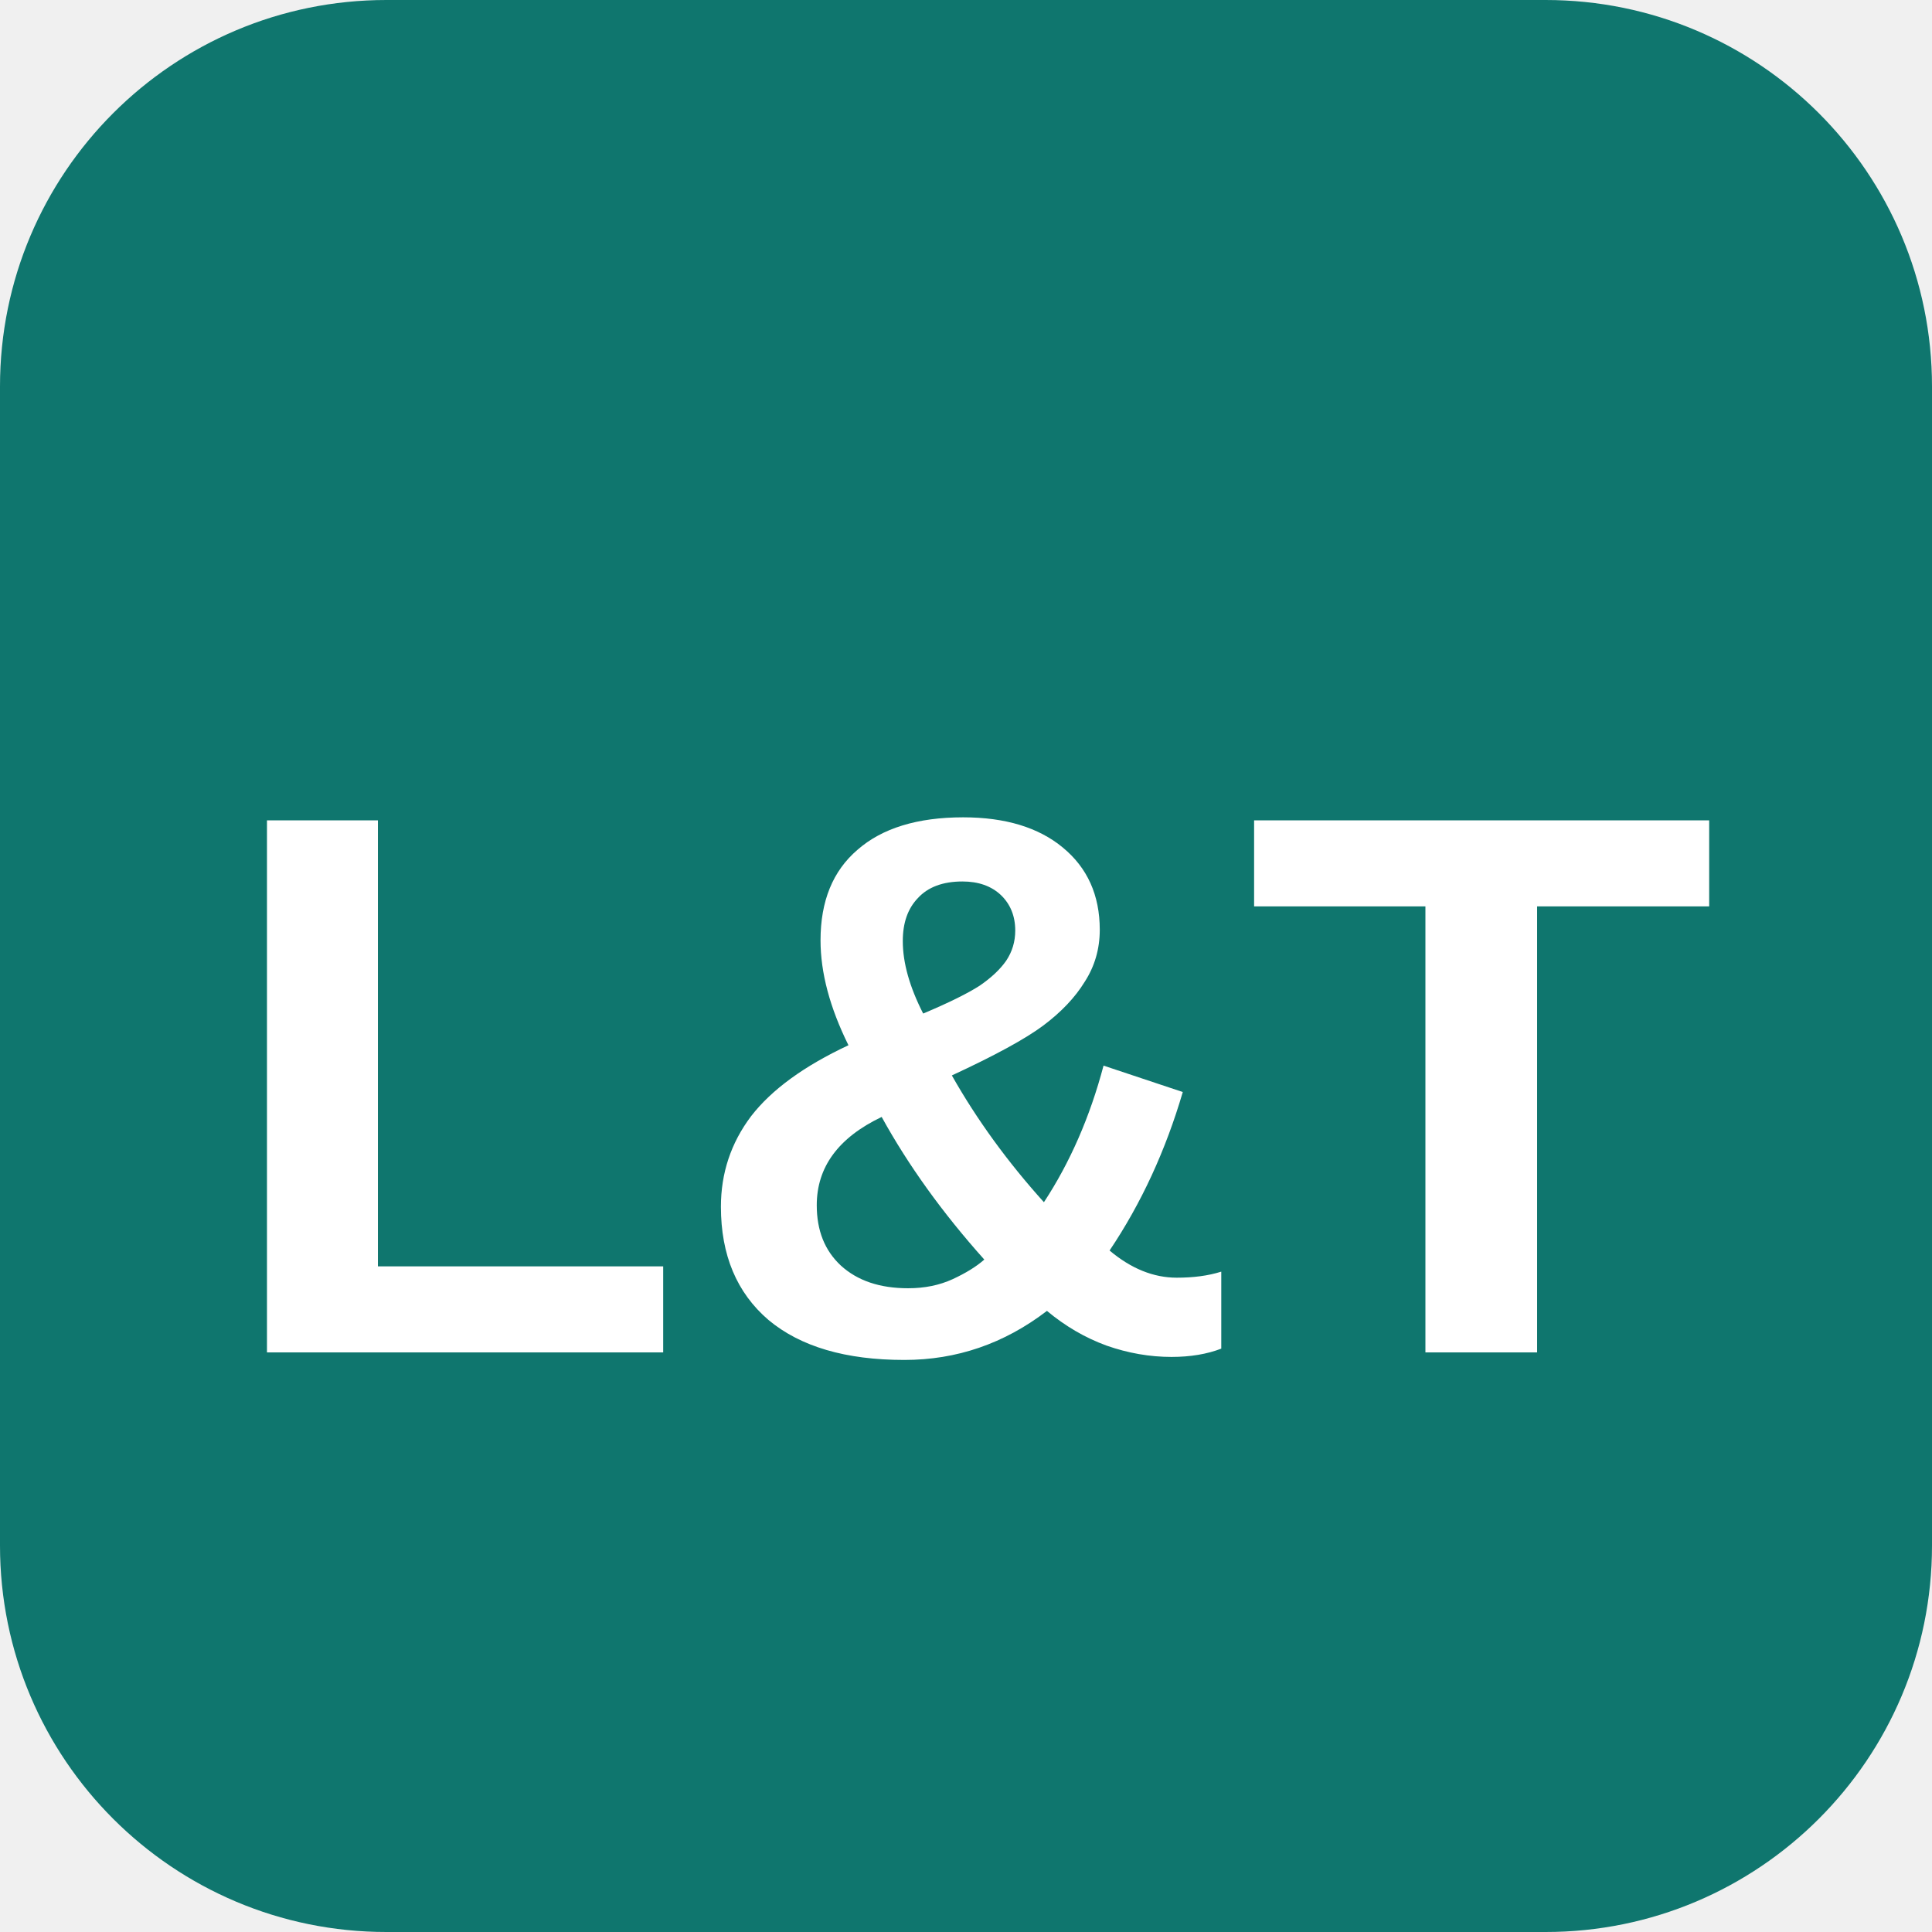
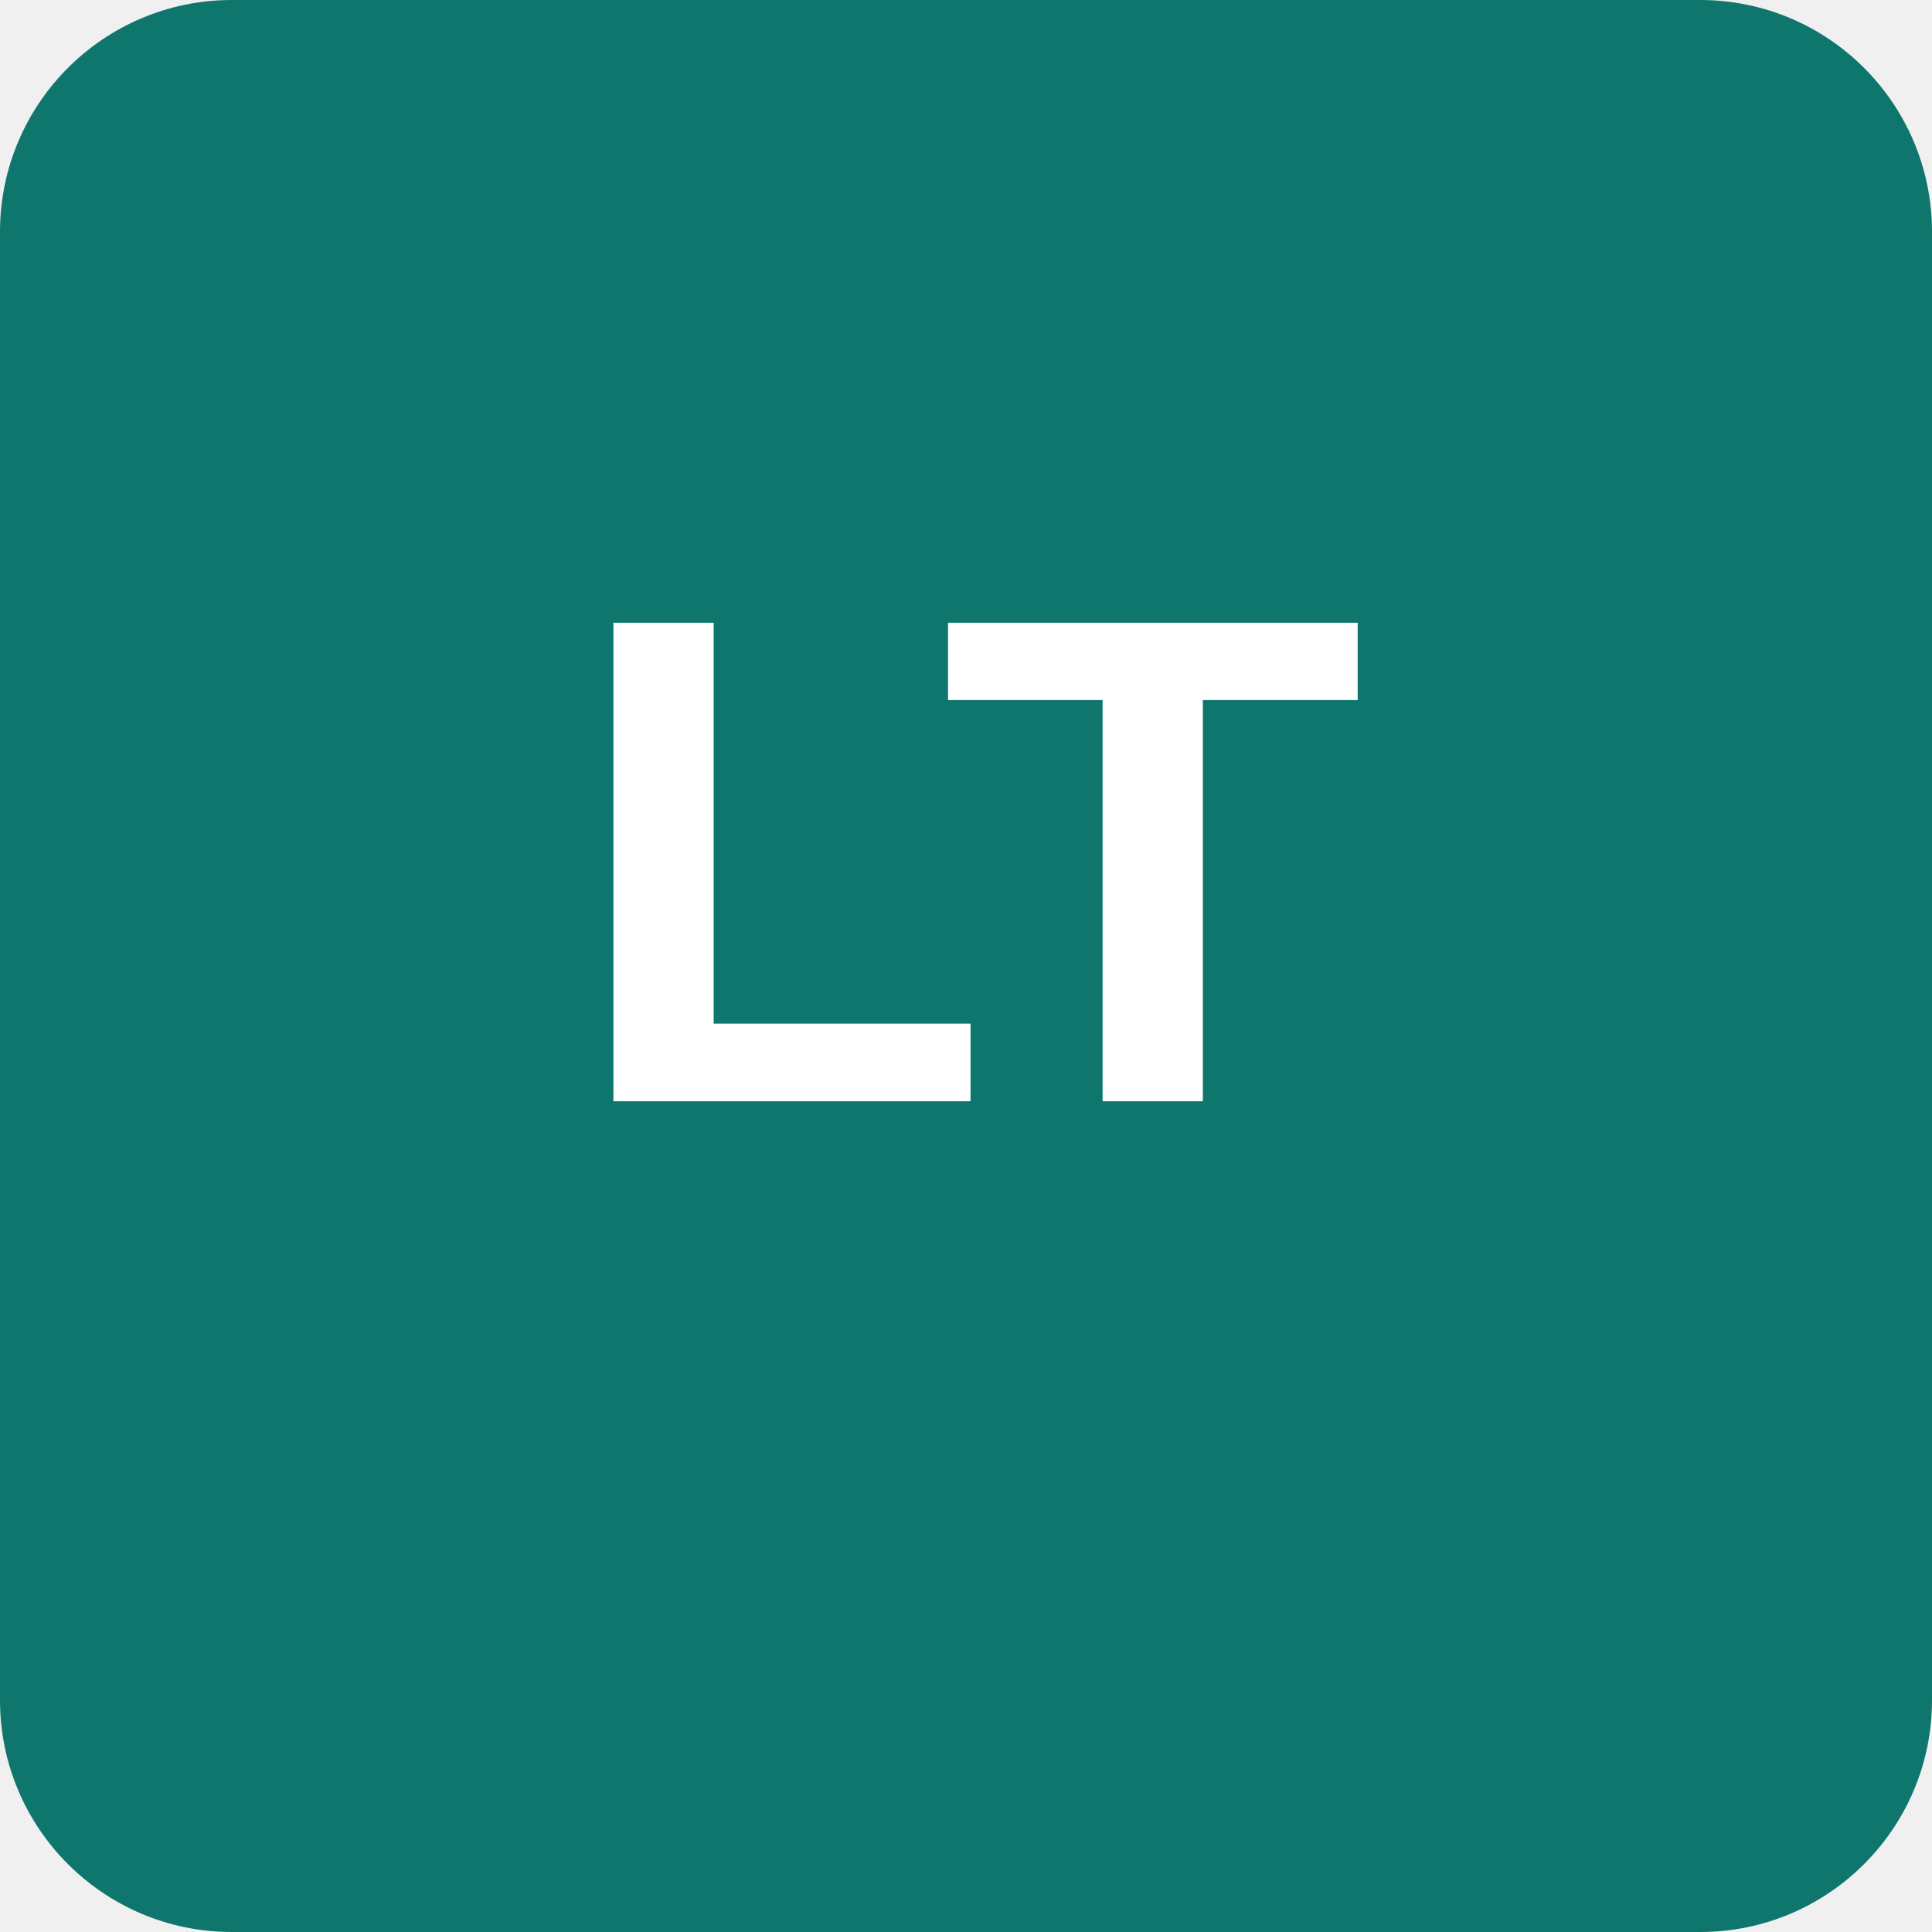
- <svg xmlns="http://www.w3.org/2000/svg" viewBox="0 0 40 40" width="40" height="40">
-   <rect width="40" height="40" rx="8" fill="#0f766e" />
-   <text x="20" y="28" font-family="Arial,Helvetica,sans-serif" font-size="16" fill="#ffffff" font-weight="800" text-anchor="middle">L&amp;T</text>
+ <svg xmlns="http://www.w3.org/2000/svg" width="20" height="20" viewBox="0 0 100 100">
+   <rect width="100" height="100" fill="#0f766e" rx="12" />
+   <text x="50" y="57" font-family="Arial, Helvetica, sans-serif" font-size="36" fill="#fff" font-weight="700" text-anchor="middle">LT</text>
</svg>
